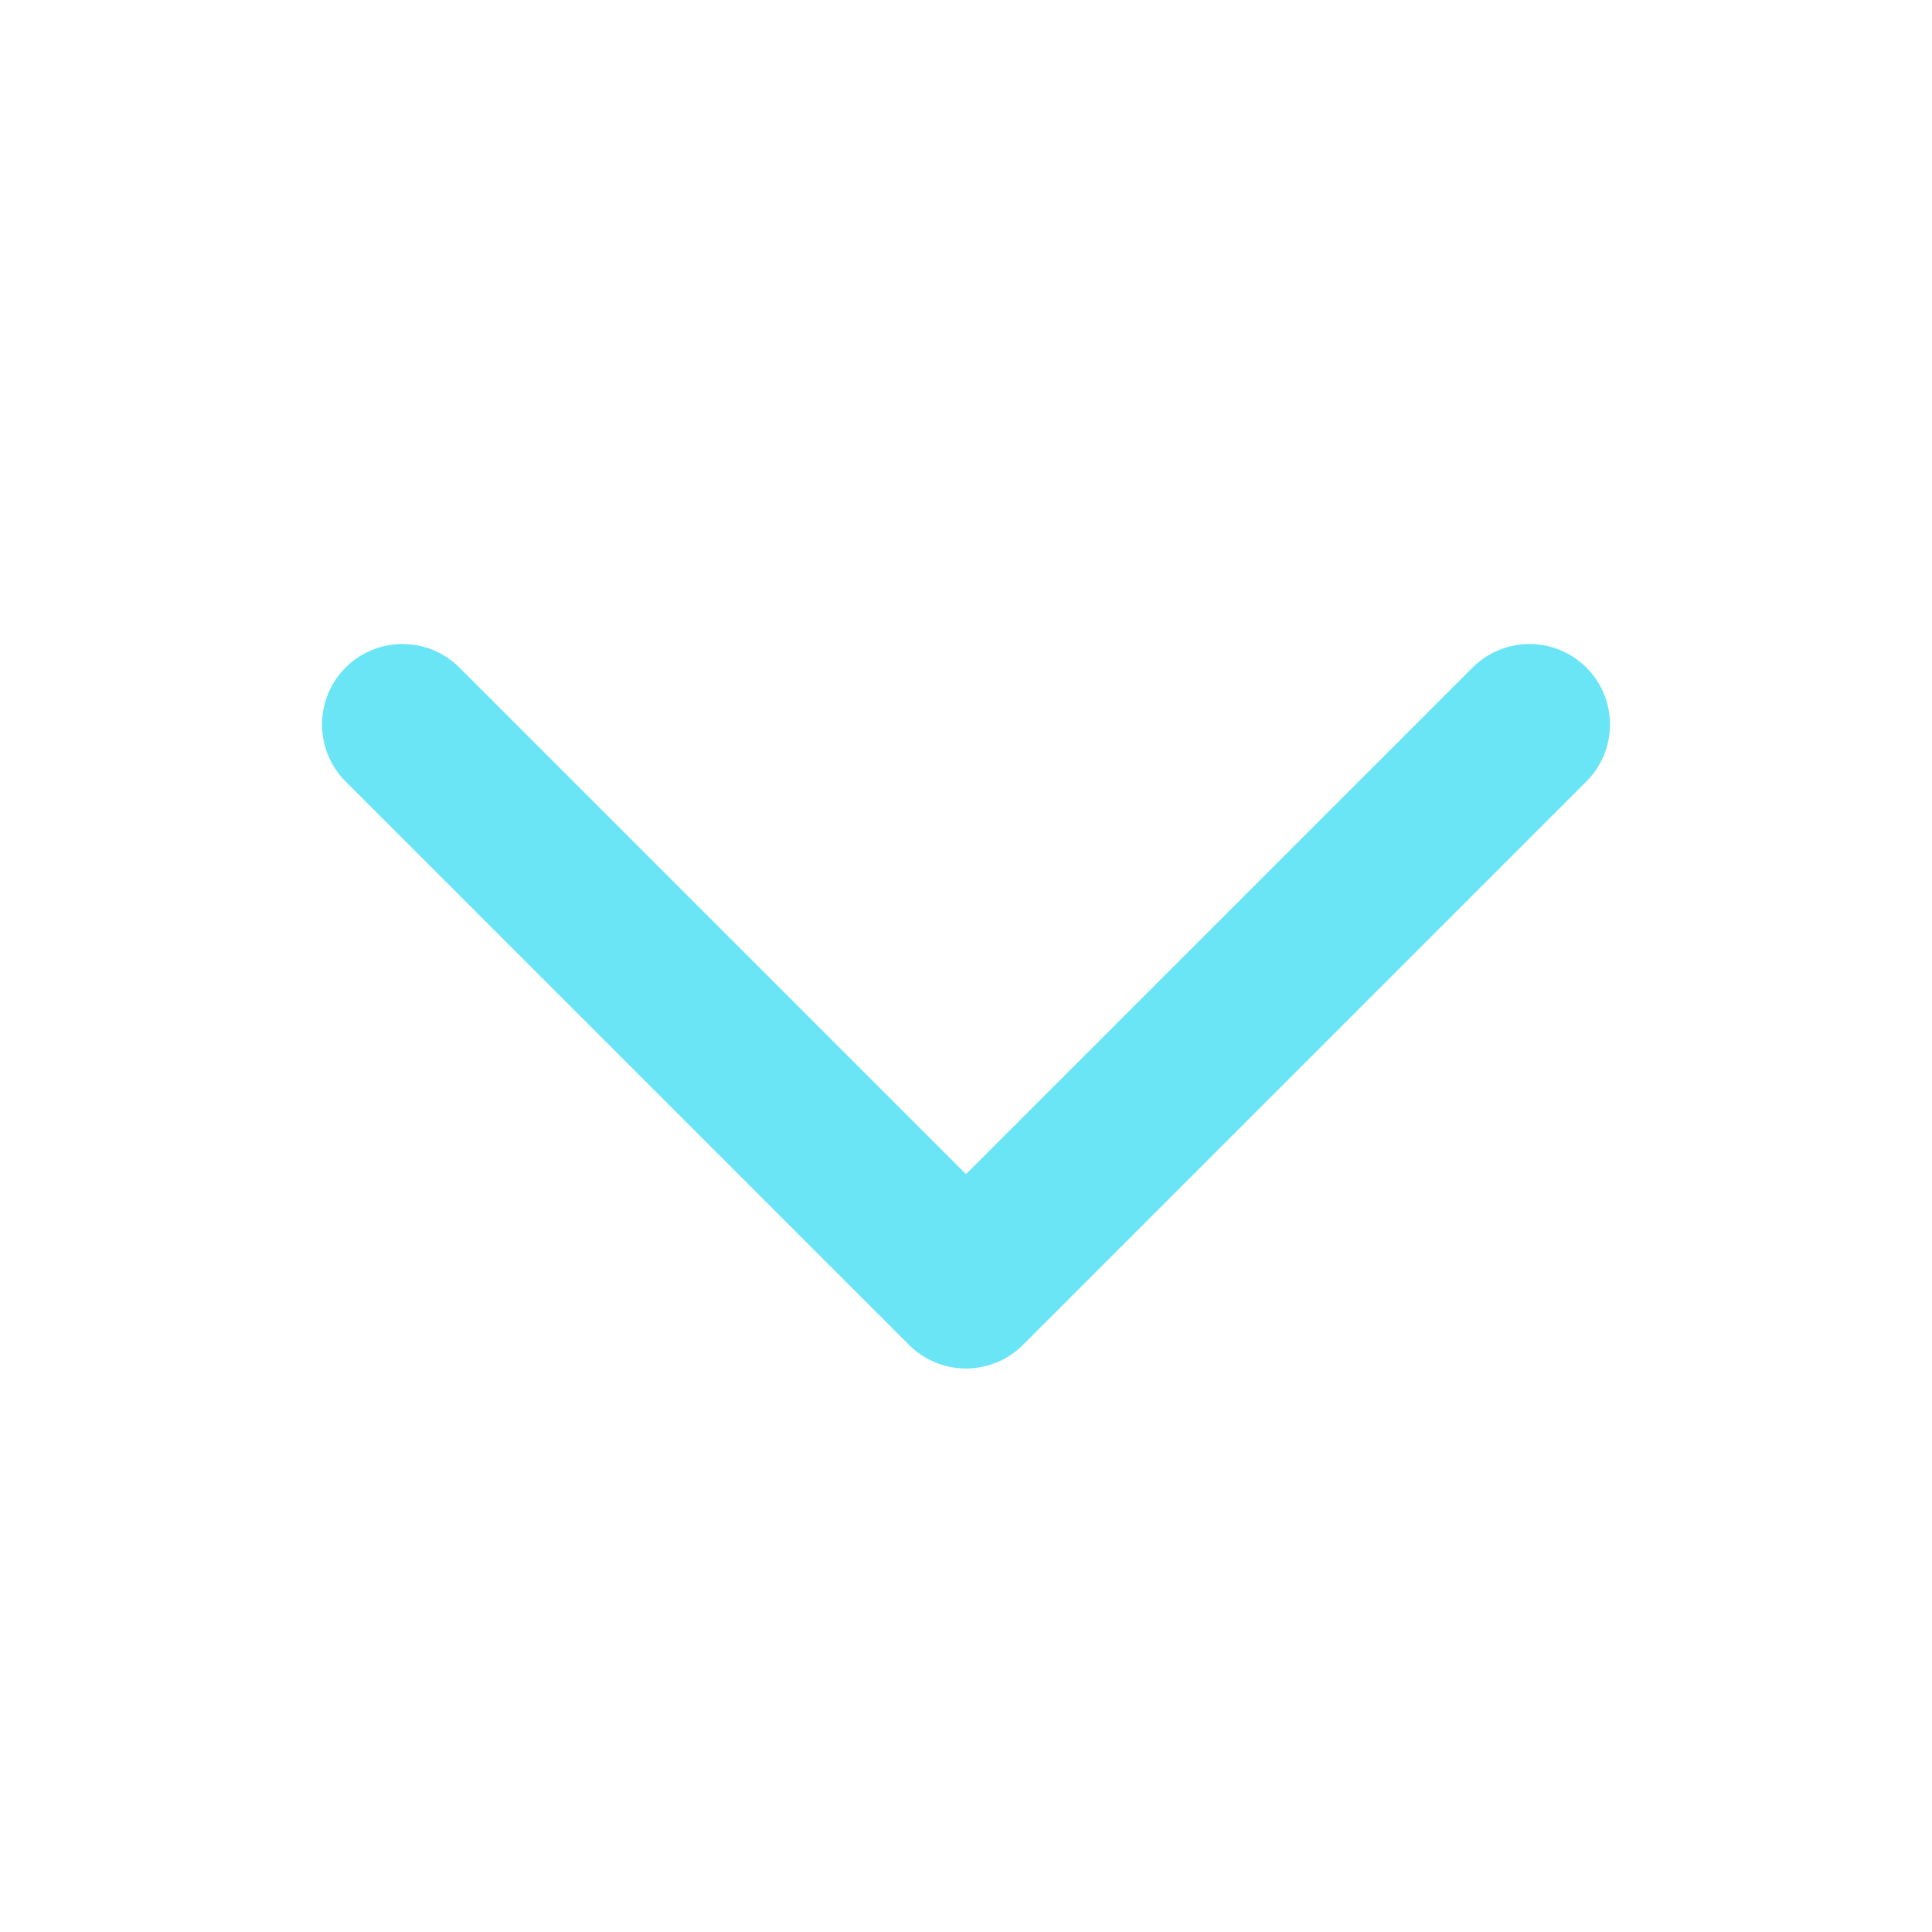
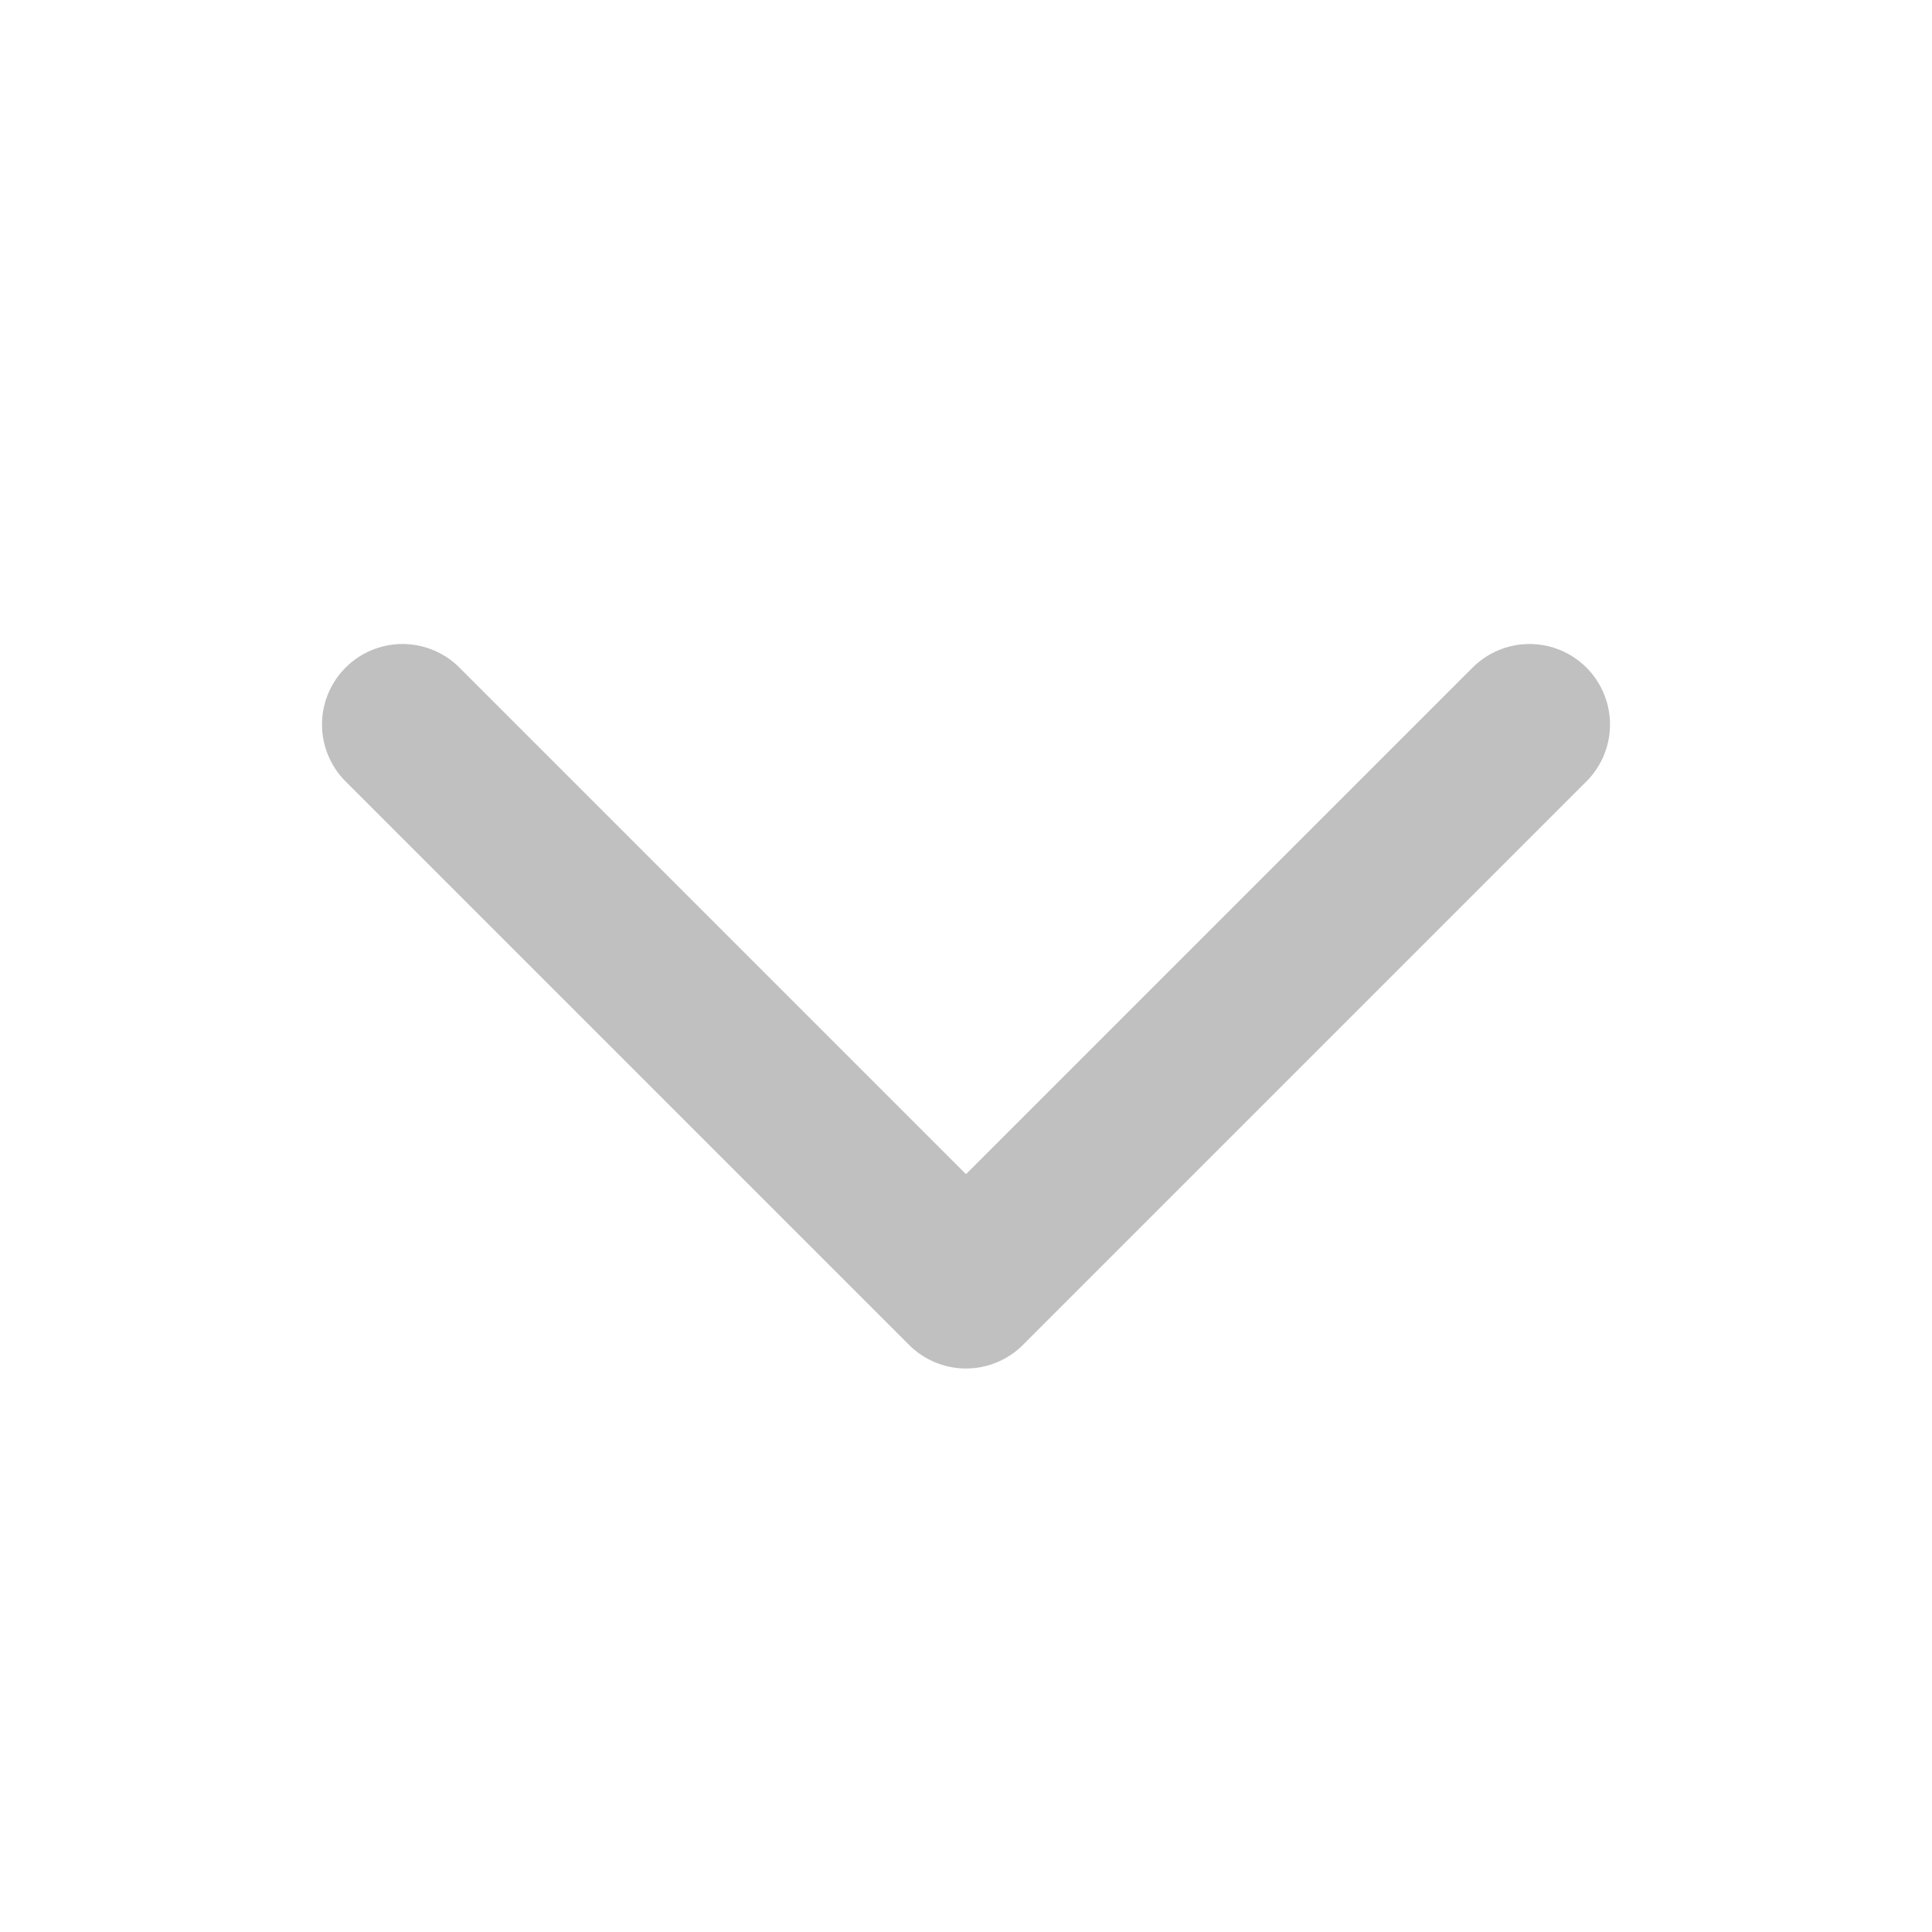
- <svg xmlns="http://www.w3.org/2000/svg" stroke="#6ae5f5" fill="none" stroke-width="0" viewBox="0 0 24 24" height="1em" width="1em">
+ <svg xmlns="http://www.w3.org/2000/svg" stroke="silver" fill="none" stroke-width="0" viewBox="0 0 24 24" height="1em" width="1em">
  <path stroke-linecap="round" stroke-linejoin="round" stroke-width="2" d="M19 9l-7 7-7-7" />
</svg>
